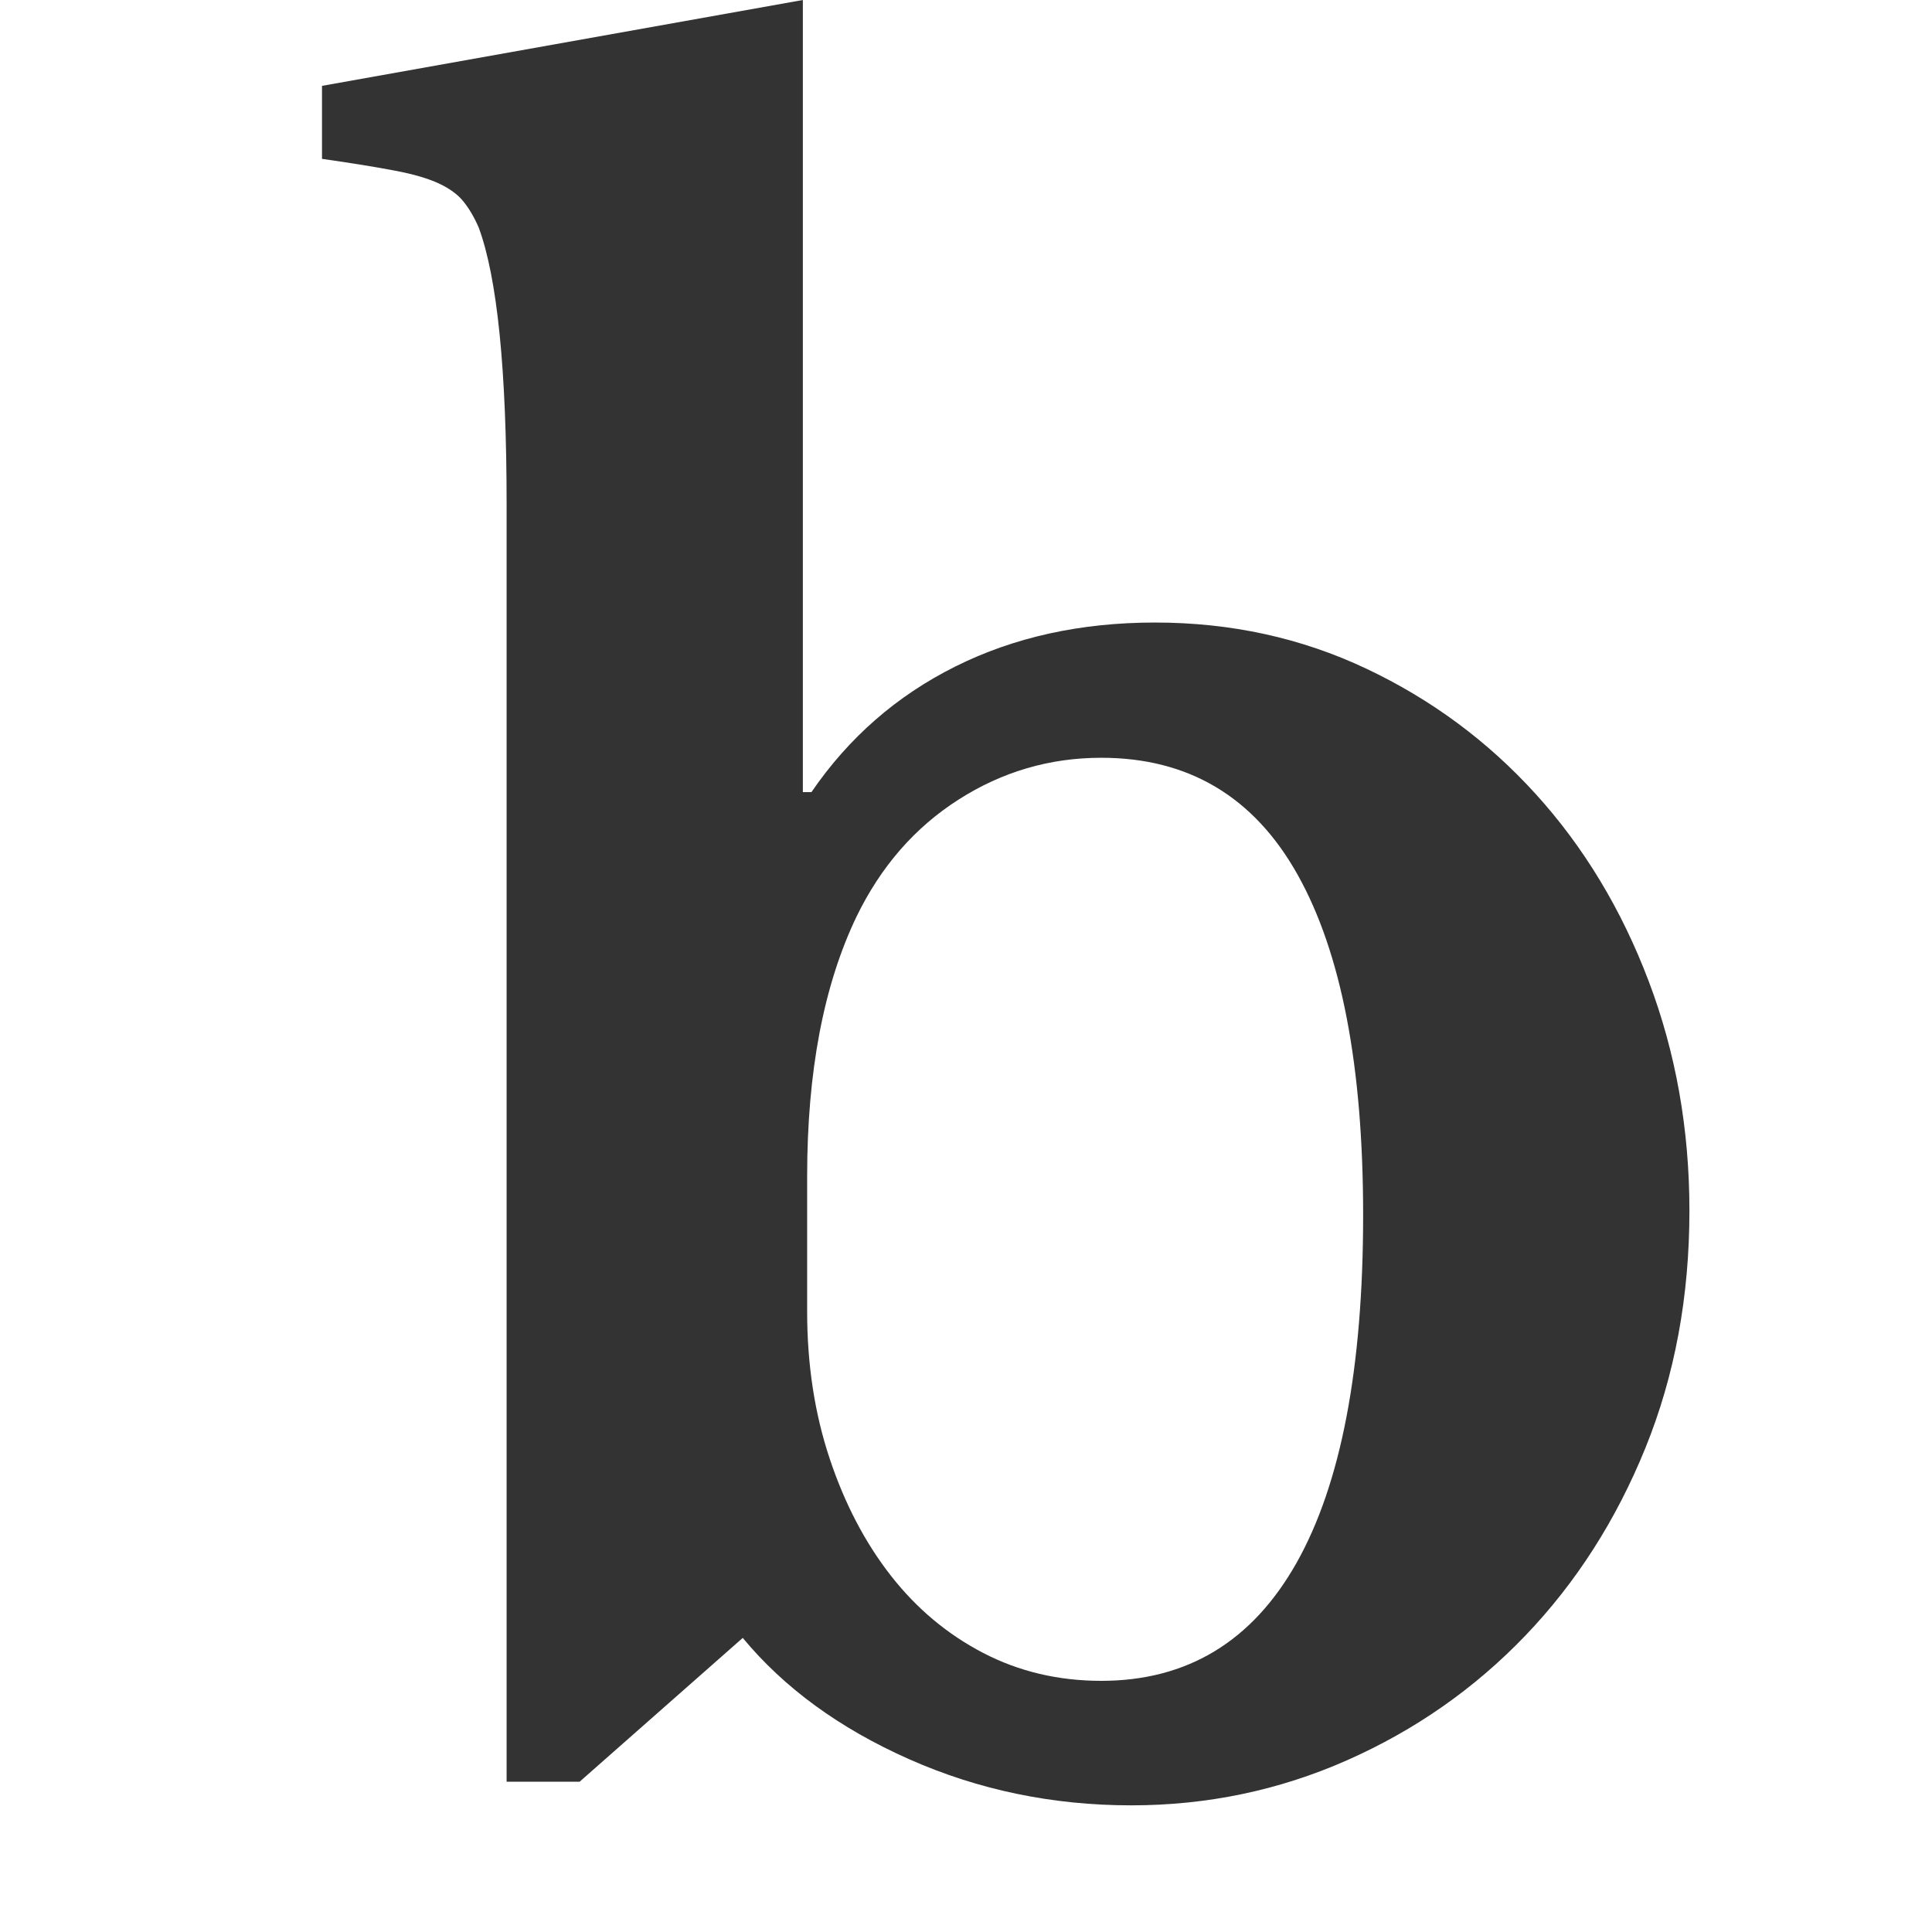
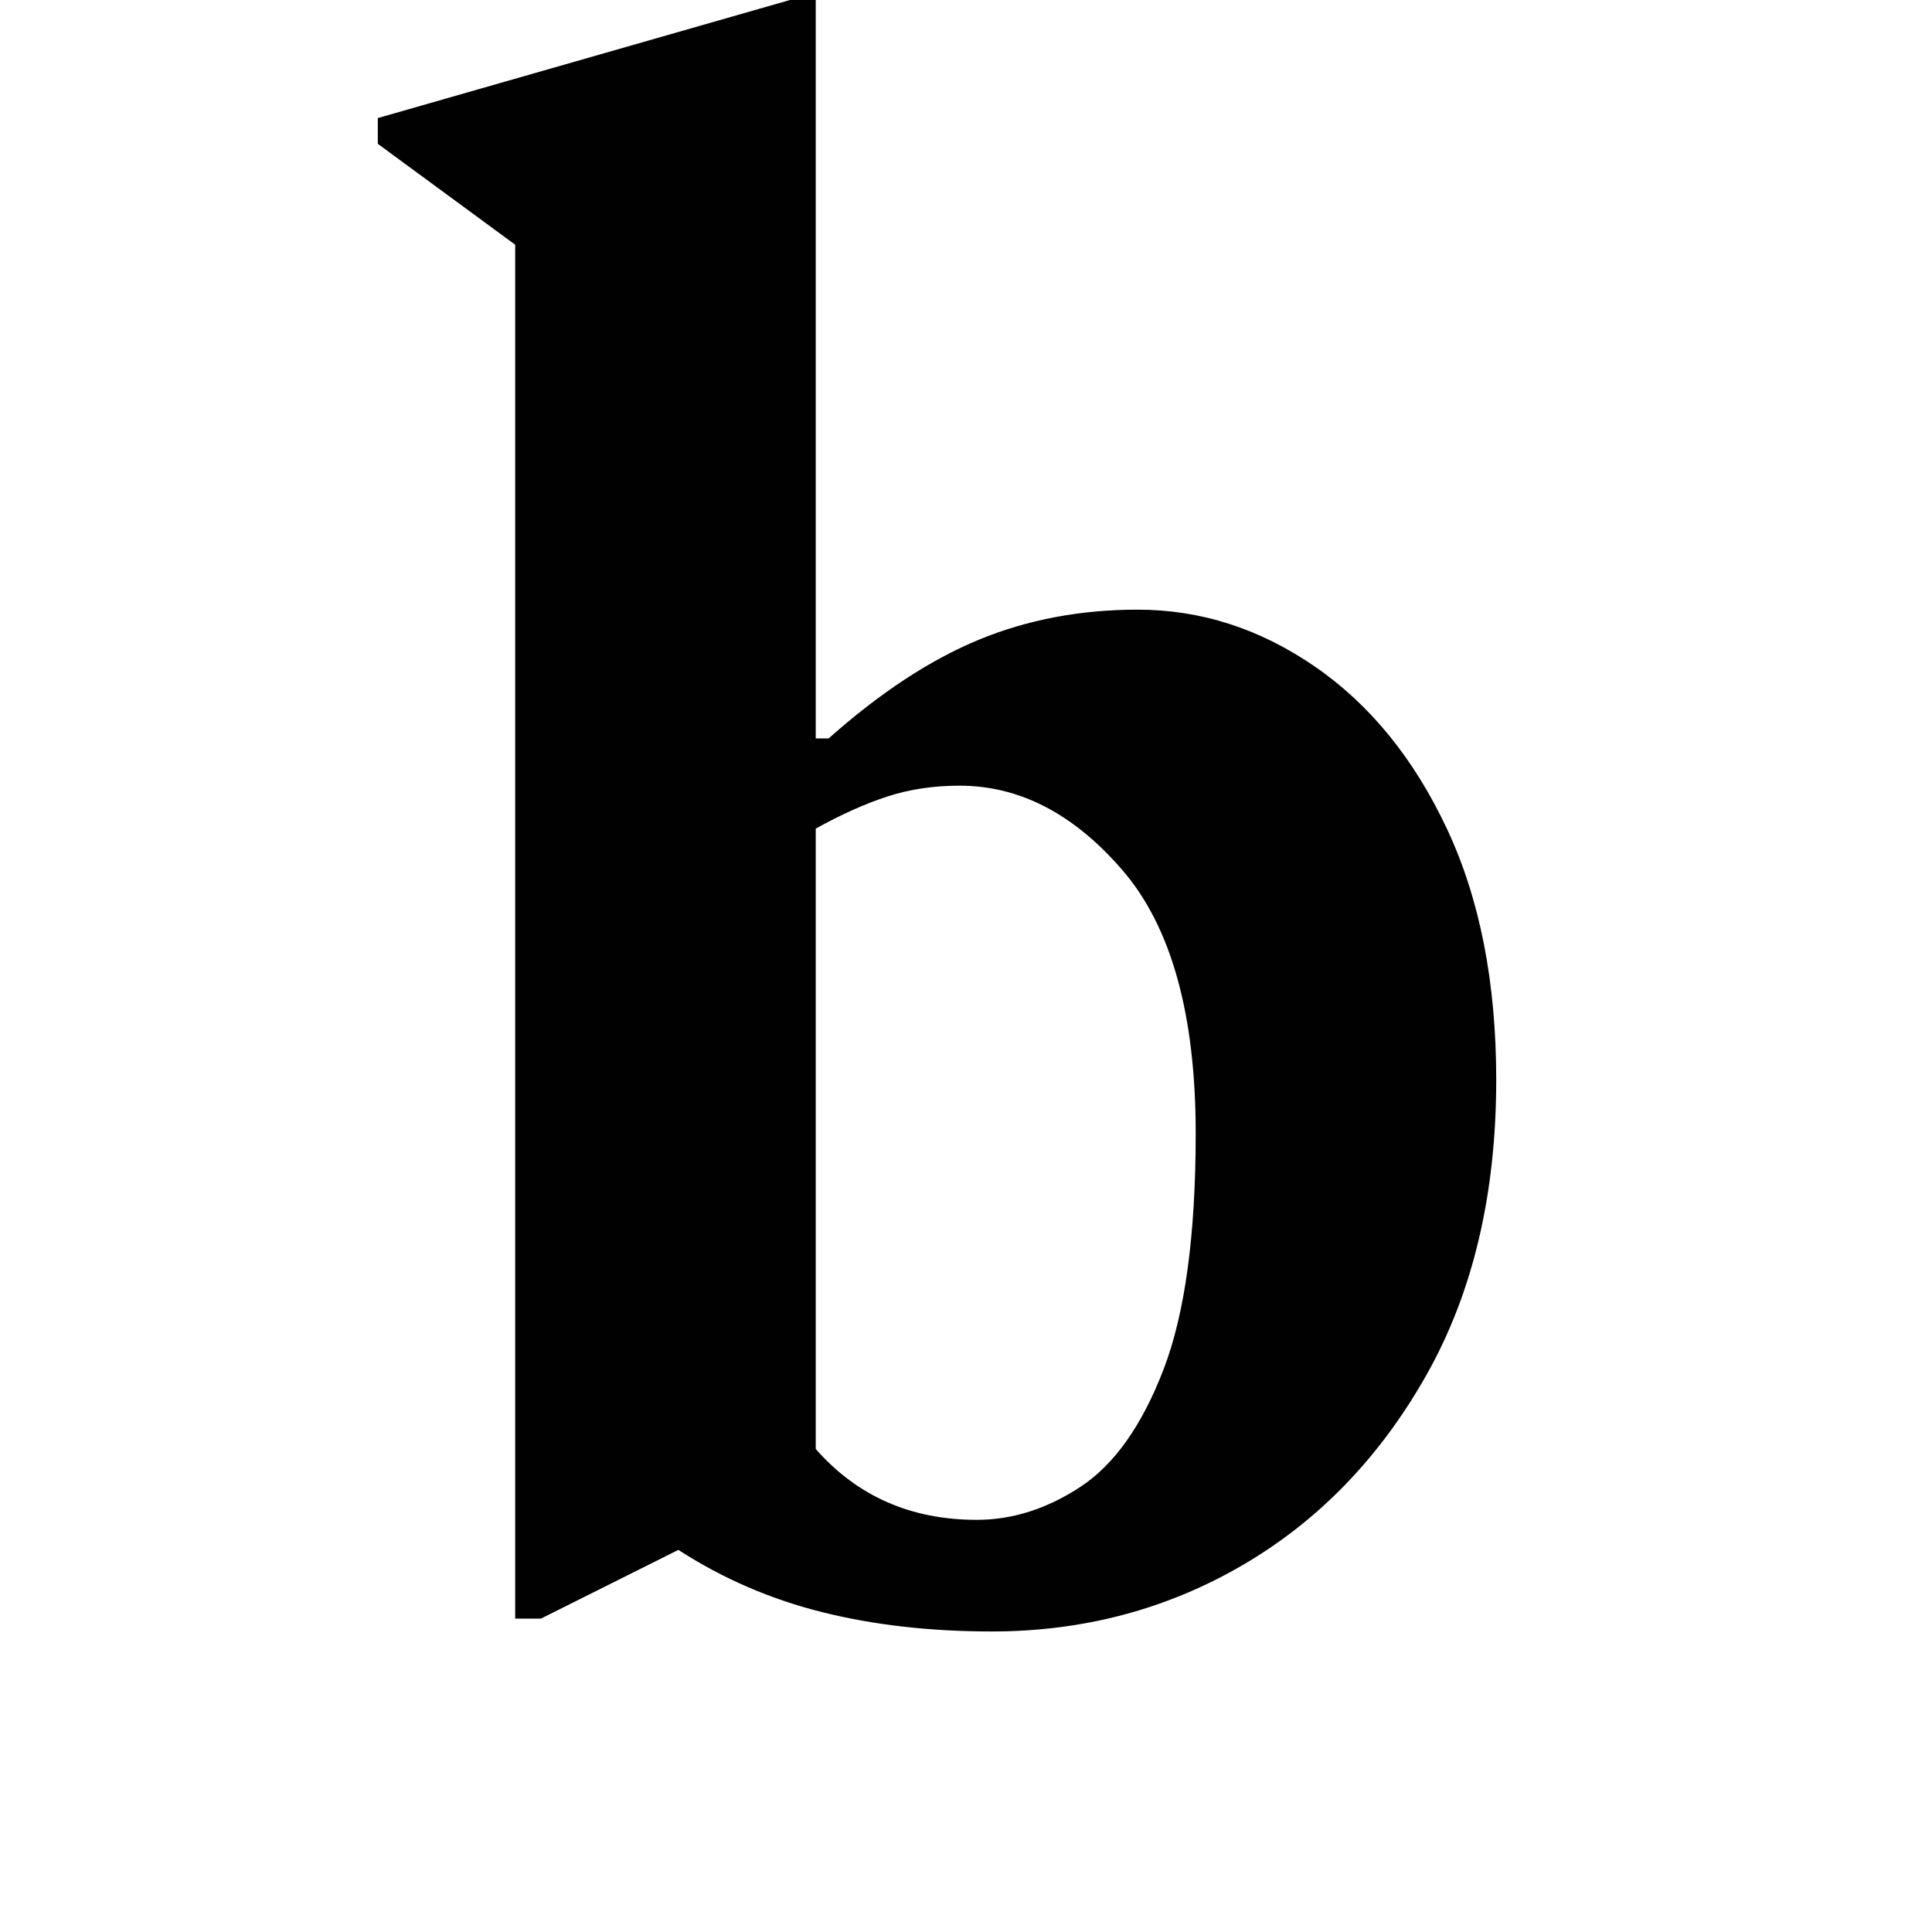
<svg xmlns="http://www.w3.org/2000/svg" width="18px" height="18px" viewBox="0 0 18 18" version="1.1">
  <defs />
  <g id="Symbols" stroke="none" stroke-width="1" fill="none" fill-rule="evenodd">
-     <g id="bold" fill="#333333">
-       <path d="M7.52,12.22 C7.52,12.713 7.59,13.17 7.73,13.59 C7.87,14.01 8.06,14.373 8.3,14.68 C8.54,14.987 8.827,15.227 9.16,15.4 C9.493,15.573 9.86,15.66 10.26,15.66 C11.06,15.66 11.667,15.293 12.08,14.56 C12.493,13.827 12.7,12.747 12.7,11.32 C12.7,9.933 12.497,8.877 12.09,8.15 C11.683,7.423 11.073,7.06 10.26,7.06 C9.78,7.06 9.337,7.19 8.93,7.45 C8.523,7.71 8.207,8.073 7.98,8.54 C7.673,9.18 7.52,9.987 7.52,10.96 L7.52,12.22 Z M7.48,7.38 L7.56,7.38 C7.907,6.873 8.353,6.483 8.9,6.21 C9.447,5.937 10.067,5.8 10.76,5.8 C11.467,5.8 12.123,5.943 12.73,6.23 C13.337,6.517 13.863,6.907 14.31,7.4 C14.757,7.893 15.107,8.473 15.36,9.14 C15.613,9.807 15.74,10.52 15.74,11.28 C15.74,12.08 15.603,12.817 15.33,13.49 C15.057,14.163 14.683,14.747 14.21,15.24 C13.737,15.733 13.183,16.12 12.55,16.4 C11.917,16.68 11.247,16.82 10.54,16.82 C9.807,16.82 9.117,16.677 8.47,16.39 C7.823,16.103 7.307,15.727 6.92,15.26 L5.4,16.6 L4.72,16.6 L4.72,4.7 C4.72,3.447 4.633,2.587 4.46,2.12 C4.42,2.027 4.373,1.947 4.32,1.88 C4.267,1.813 4.19,1.757 4.09,1.71 C3.99,1.663 3.853,1.623 3.68,1.59 C3.507,1.557 3.28,1.52 3,1.48 L3,0.8 L7.48,0 L7.48,7.38 Z" id="b" />
+     <g id="bold" fill="#010101">
+       <path d="M4.8,15.08 L4.8,2.28 L3.52,1.34 L3.52,1.1 L7.36,0 L7.6,0 L7.6,6.88 L7.72,6.88 C8.2,6.453 8.667,6.147 9.12,5.96 C9.573,5.773 10.067,5.68 10.6,5.68 C11.187,5.68 11.737,5.857 12.25,6.21 C12.763,6.563 13.173,7.067 13.48,7.72 C13.787,8.373 13.94,9.153 13.94,10.06 C13.94,11.127 13.723,12.043 13.29,12.81 C12.857,13.577 12.287,14.167 11.58,14.58 C10.873,14.993 10.093,15.2 9.24,15.2 C8.667,15.2 8.14,15.14 7.66,15.02 C7.18,14.9 6.733,14.707 6.32,14.44 L5.04,15.08 L4.8,15.08 Z M8.94,7.32 C8.7,7.32 8.477,7.353 8.27,7.42 C8.063,7.487 7.84,7.587 7.6,7.72 L7.6,13.5 C7.987,13.94 8.487,14.16 9.1,14.16 C9.433,14.16 9.757,14.057 10.07,13.85 C10.383,13.643 10.64,13.28 10.84,12.76 C11.04,12.24 11.14,11.507 11.14,10.56 C11.14,9.453 10.913,8.637 10.46,8.11 C10.007,7.583 9.5,7.32 8.94,7.32 Z" id="b" />
    </g>
  </g>
</svg>
